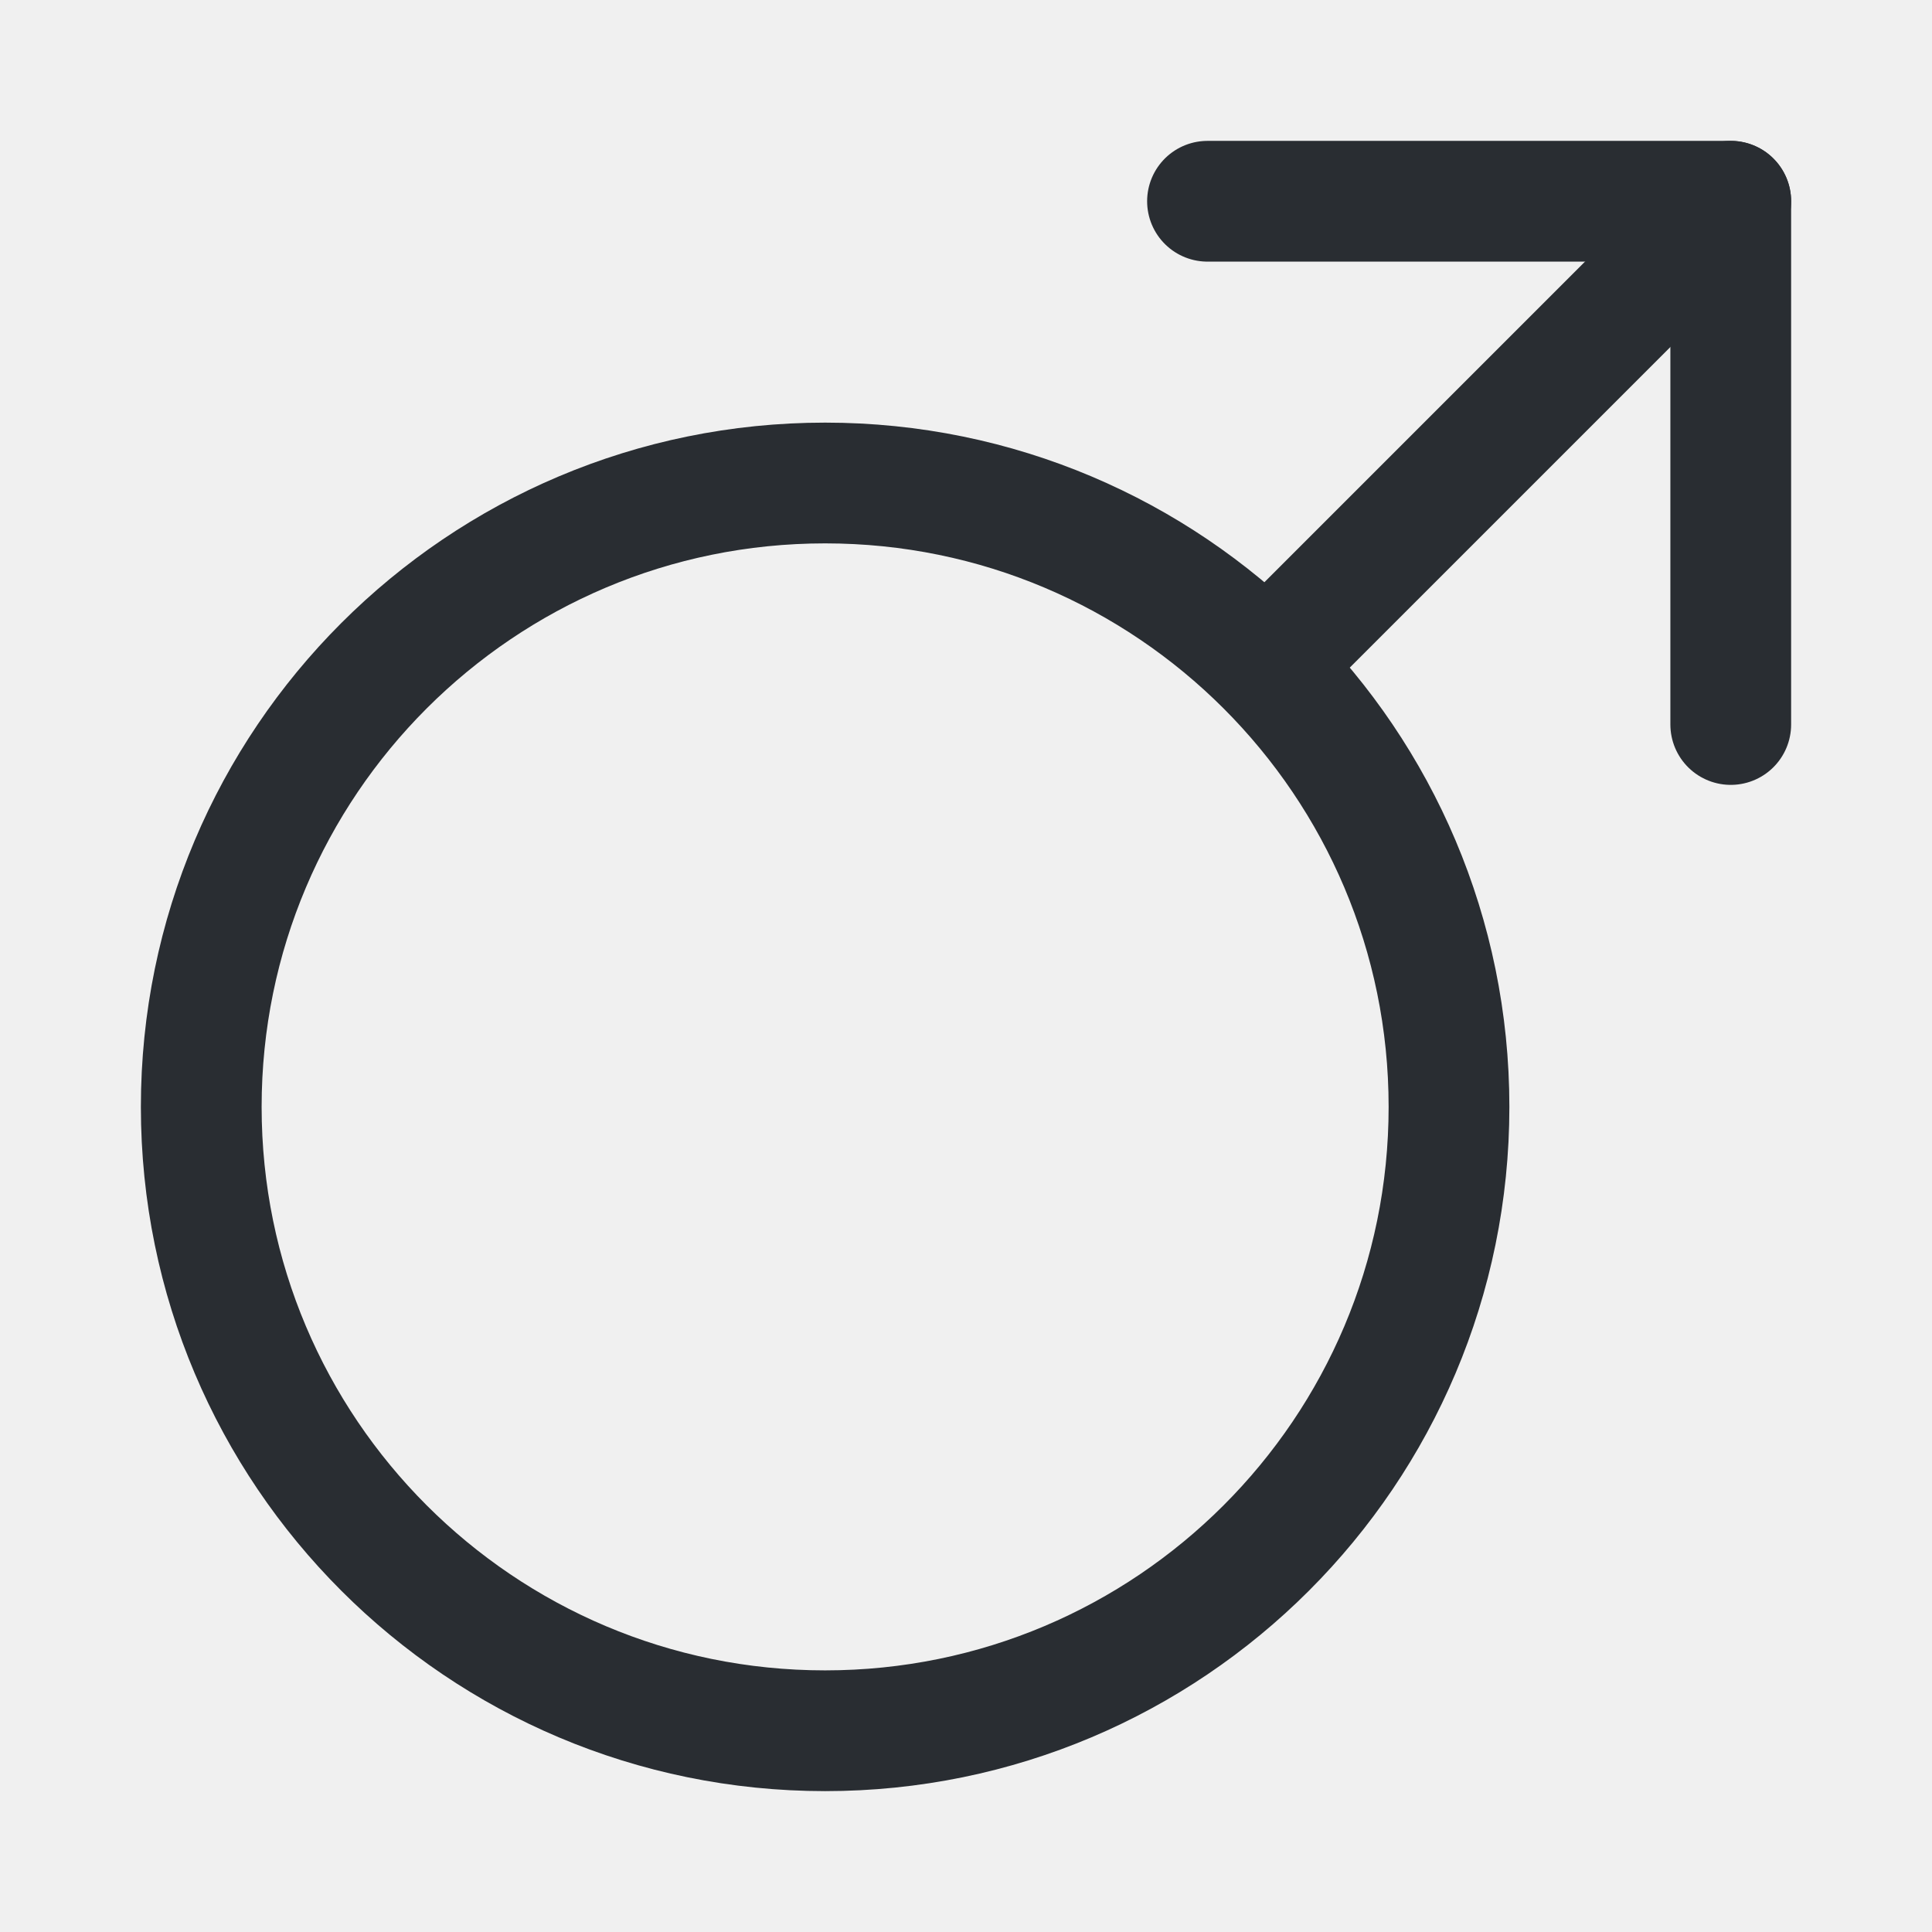
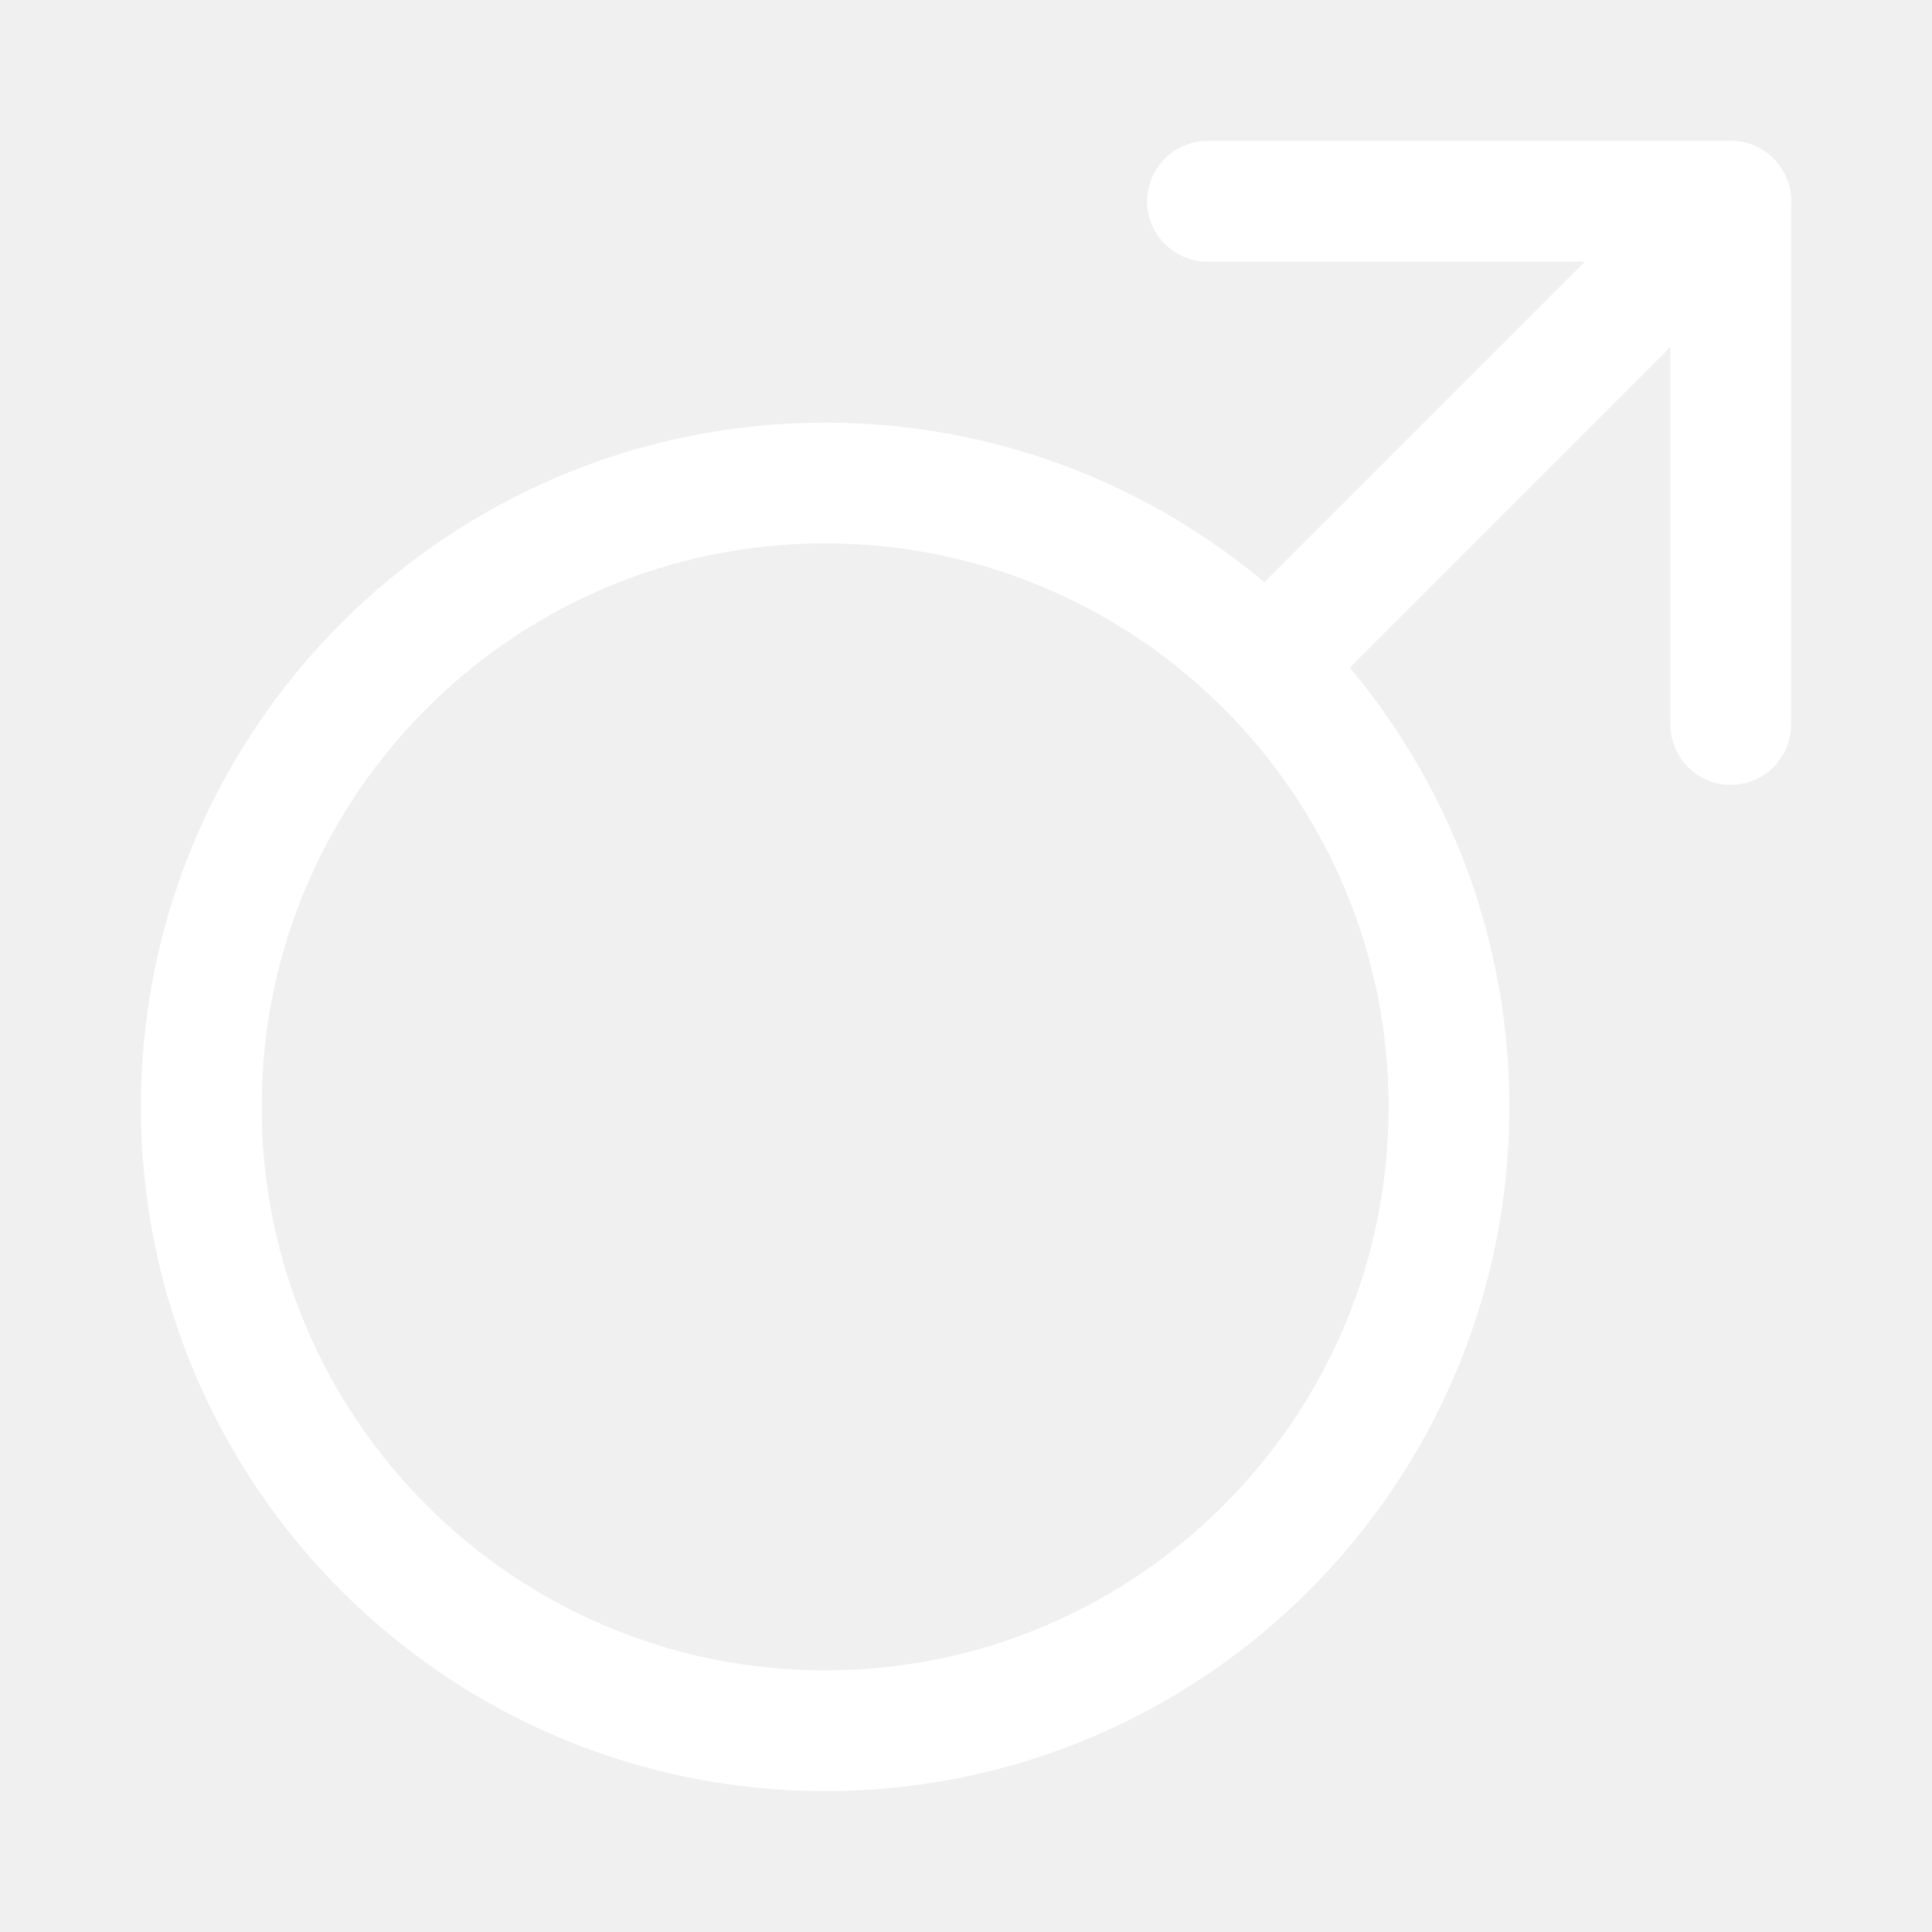
<svg xmlns="http://www.w3.org/2000/svg" width="800px" height="800px" viewBox="0 0 24 24" fill="none">
-   <path d="M10.25 21.5C14.53 21.5 18 18.03 18 13.75C18 9.47 14.53 6 10.25 6C5.97 6 2.5 9.47 2.5 13.75C2.5 18.03 5.97 21.5 10.25 21.5Z" stroke="#292D32" stroke-width="1.5" stroke-linecap="round" stroke-linejoin="round" />
-   <path d="M21.5 2.5L16 8" stroke="#292D32" stroke-width="1.5" stroke-linecap="round" stroke-linejoin="round" />
-   <path d="M15 2.5H21.5V9" stroke="#292D32" stroke-width="1.5" stroke-linecap="round" stroke-linejoin="round" />
+   <path d="M10.25 21.5C14.53 21.5 18 18.03 18 13.75C18 9.47 14.53 6 10.25 6C5.97 6 2.5 9.47 2.5 13.75C2.5 18.03 5.97 21.5 10.25 21.5Z" stroke="#fff" stroke-width="1.5" stroke-linecap="round" stroke-linejoin="round" />
+   <path d="M21.5 2.5L16 8" stroke="#fff" stroke-width="1.5" stroke-linecap="round" stroke-linejoin="round" />
+   <path d="M15 2.5H21.5V9" stroke="#fff" stroke-width="1.5" stroke-linecap="round" stroke-linejoin="round" />
</svg>
